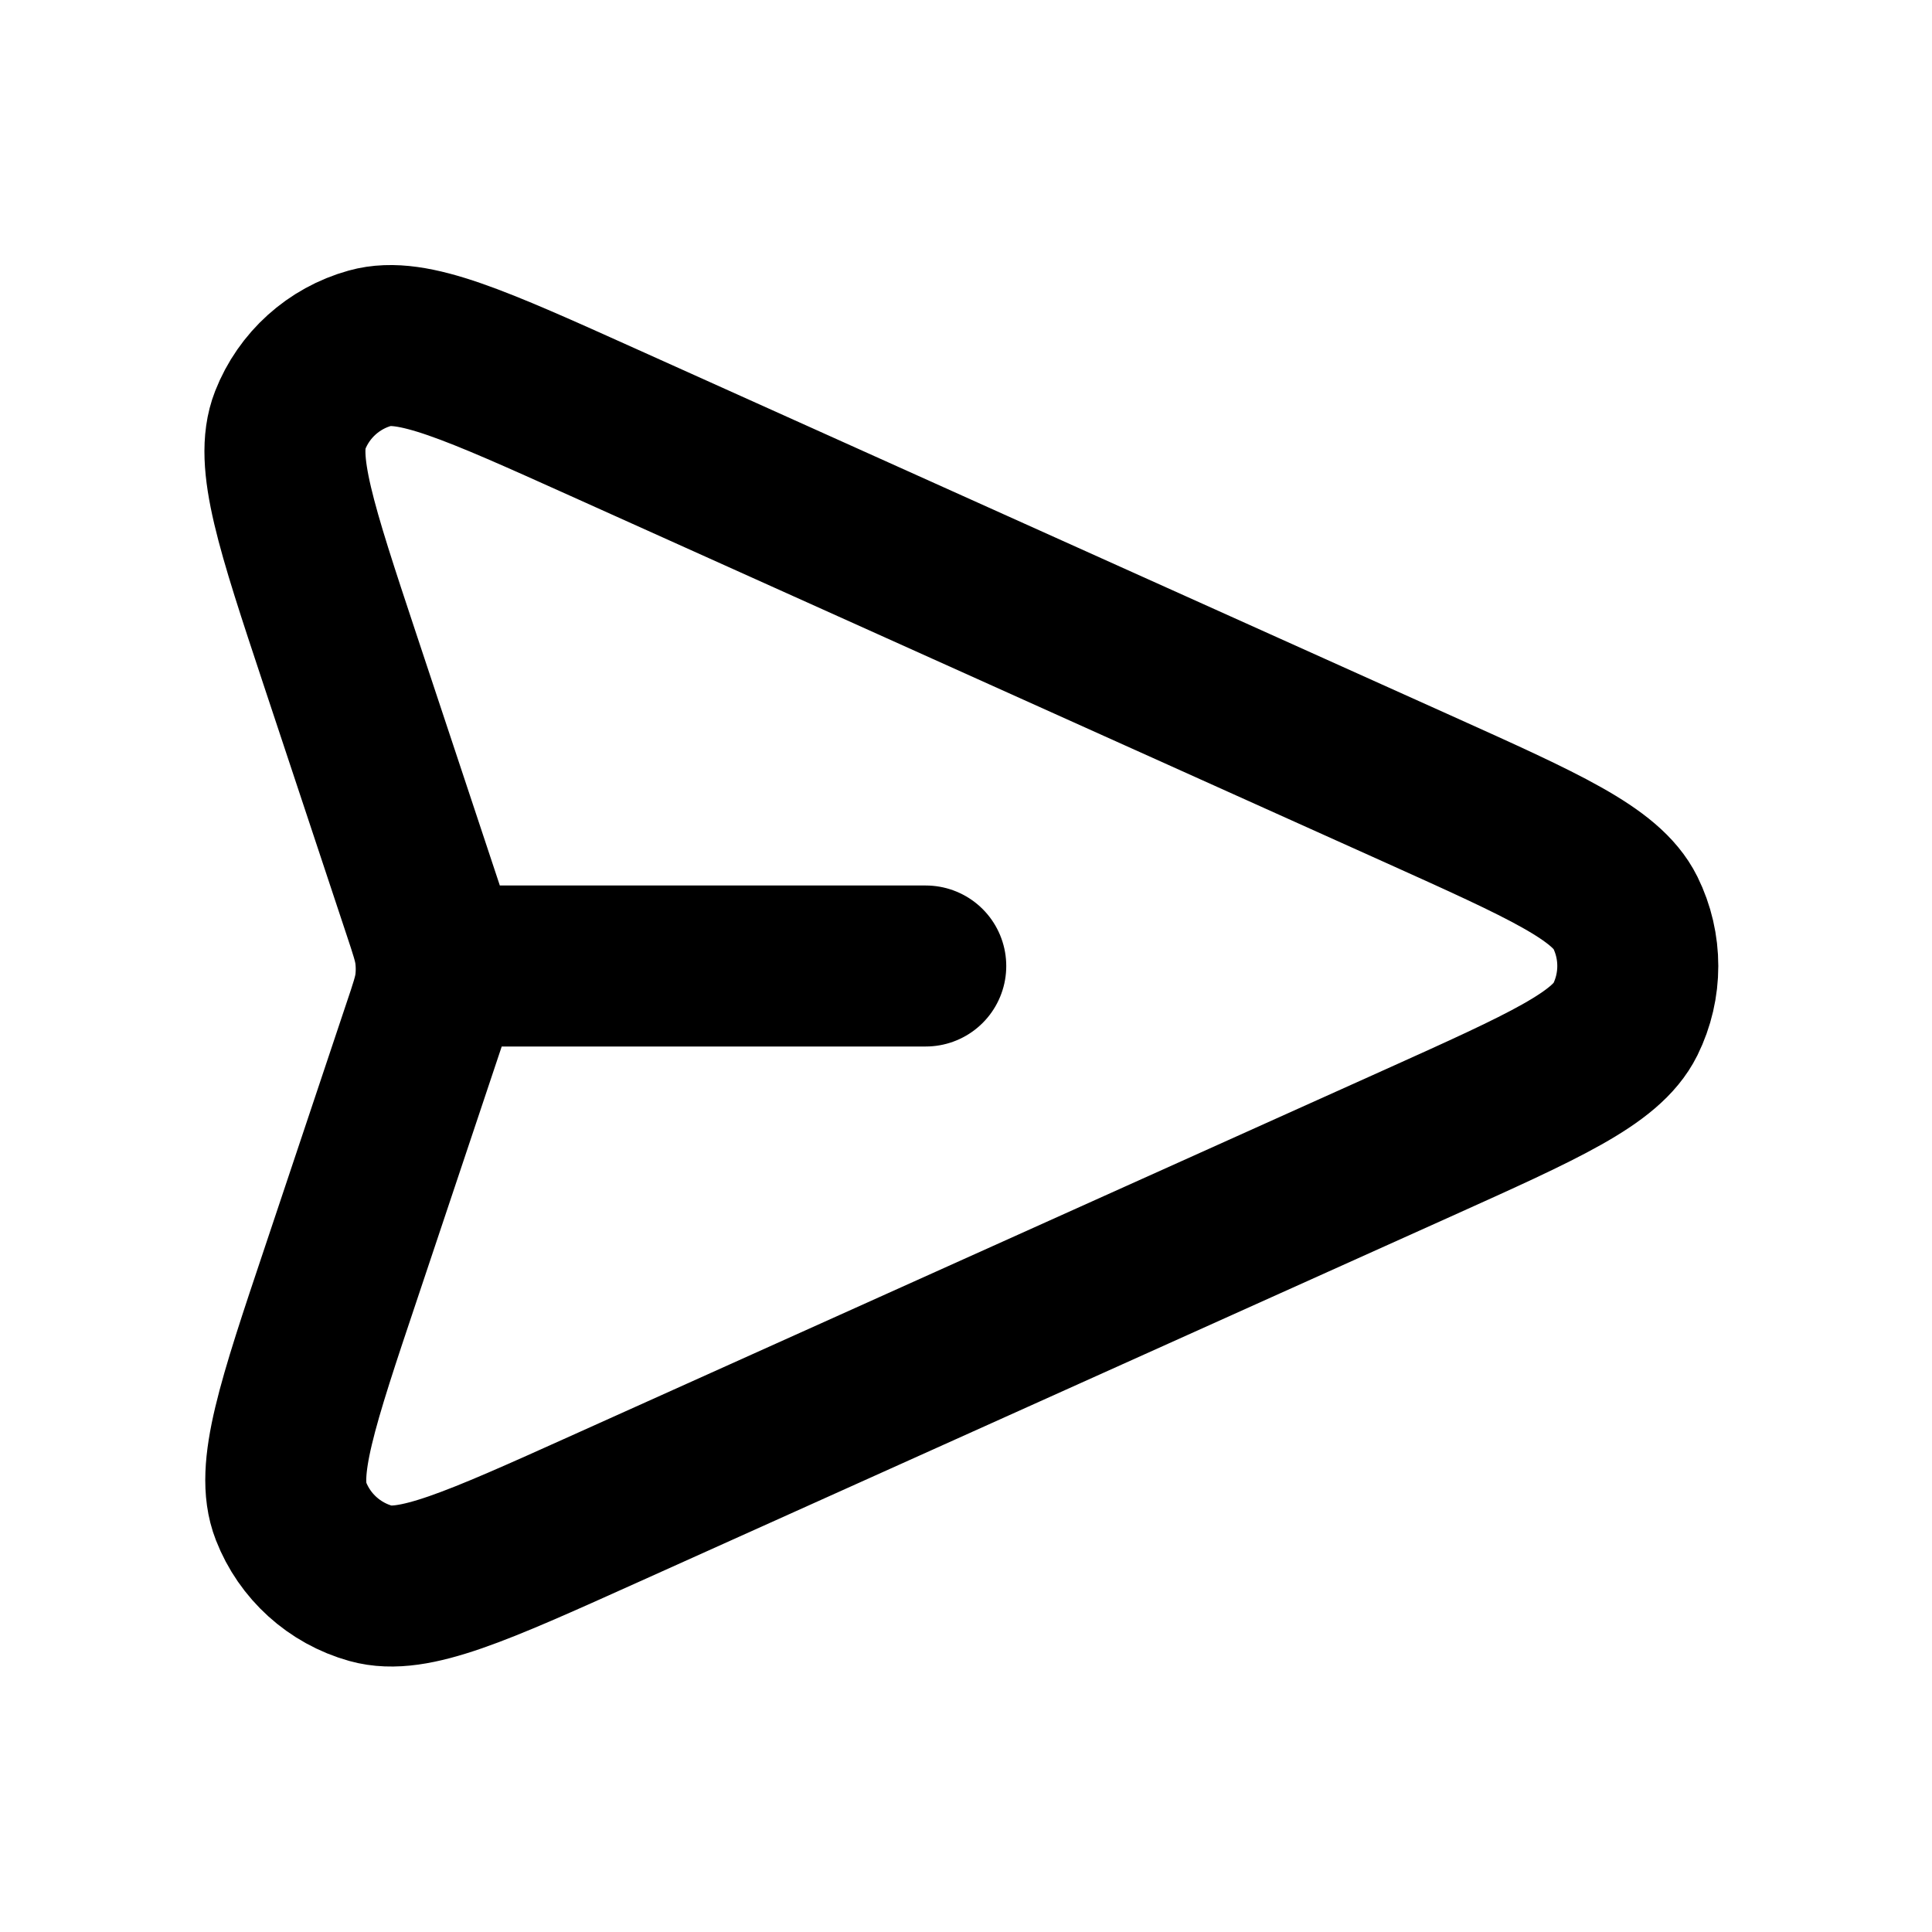
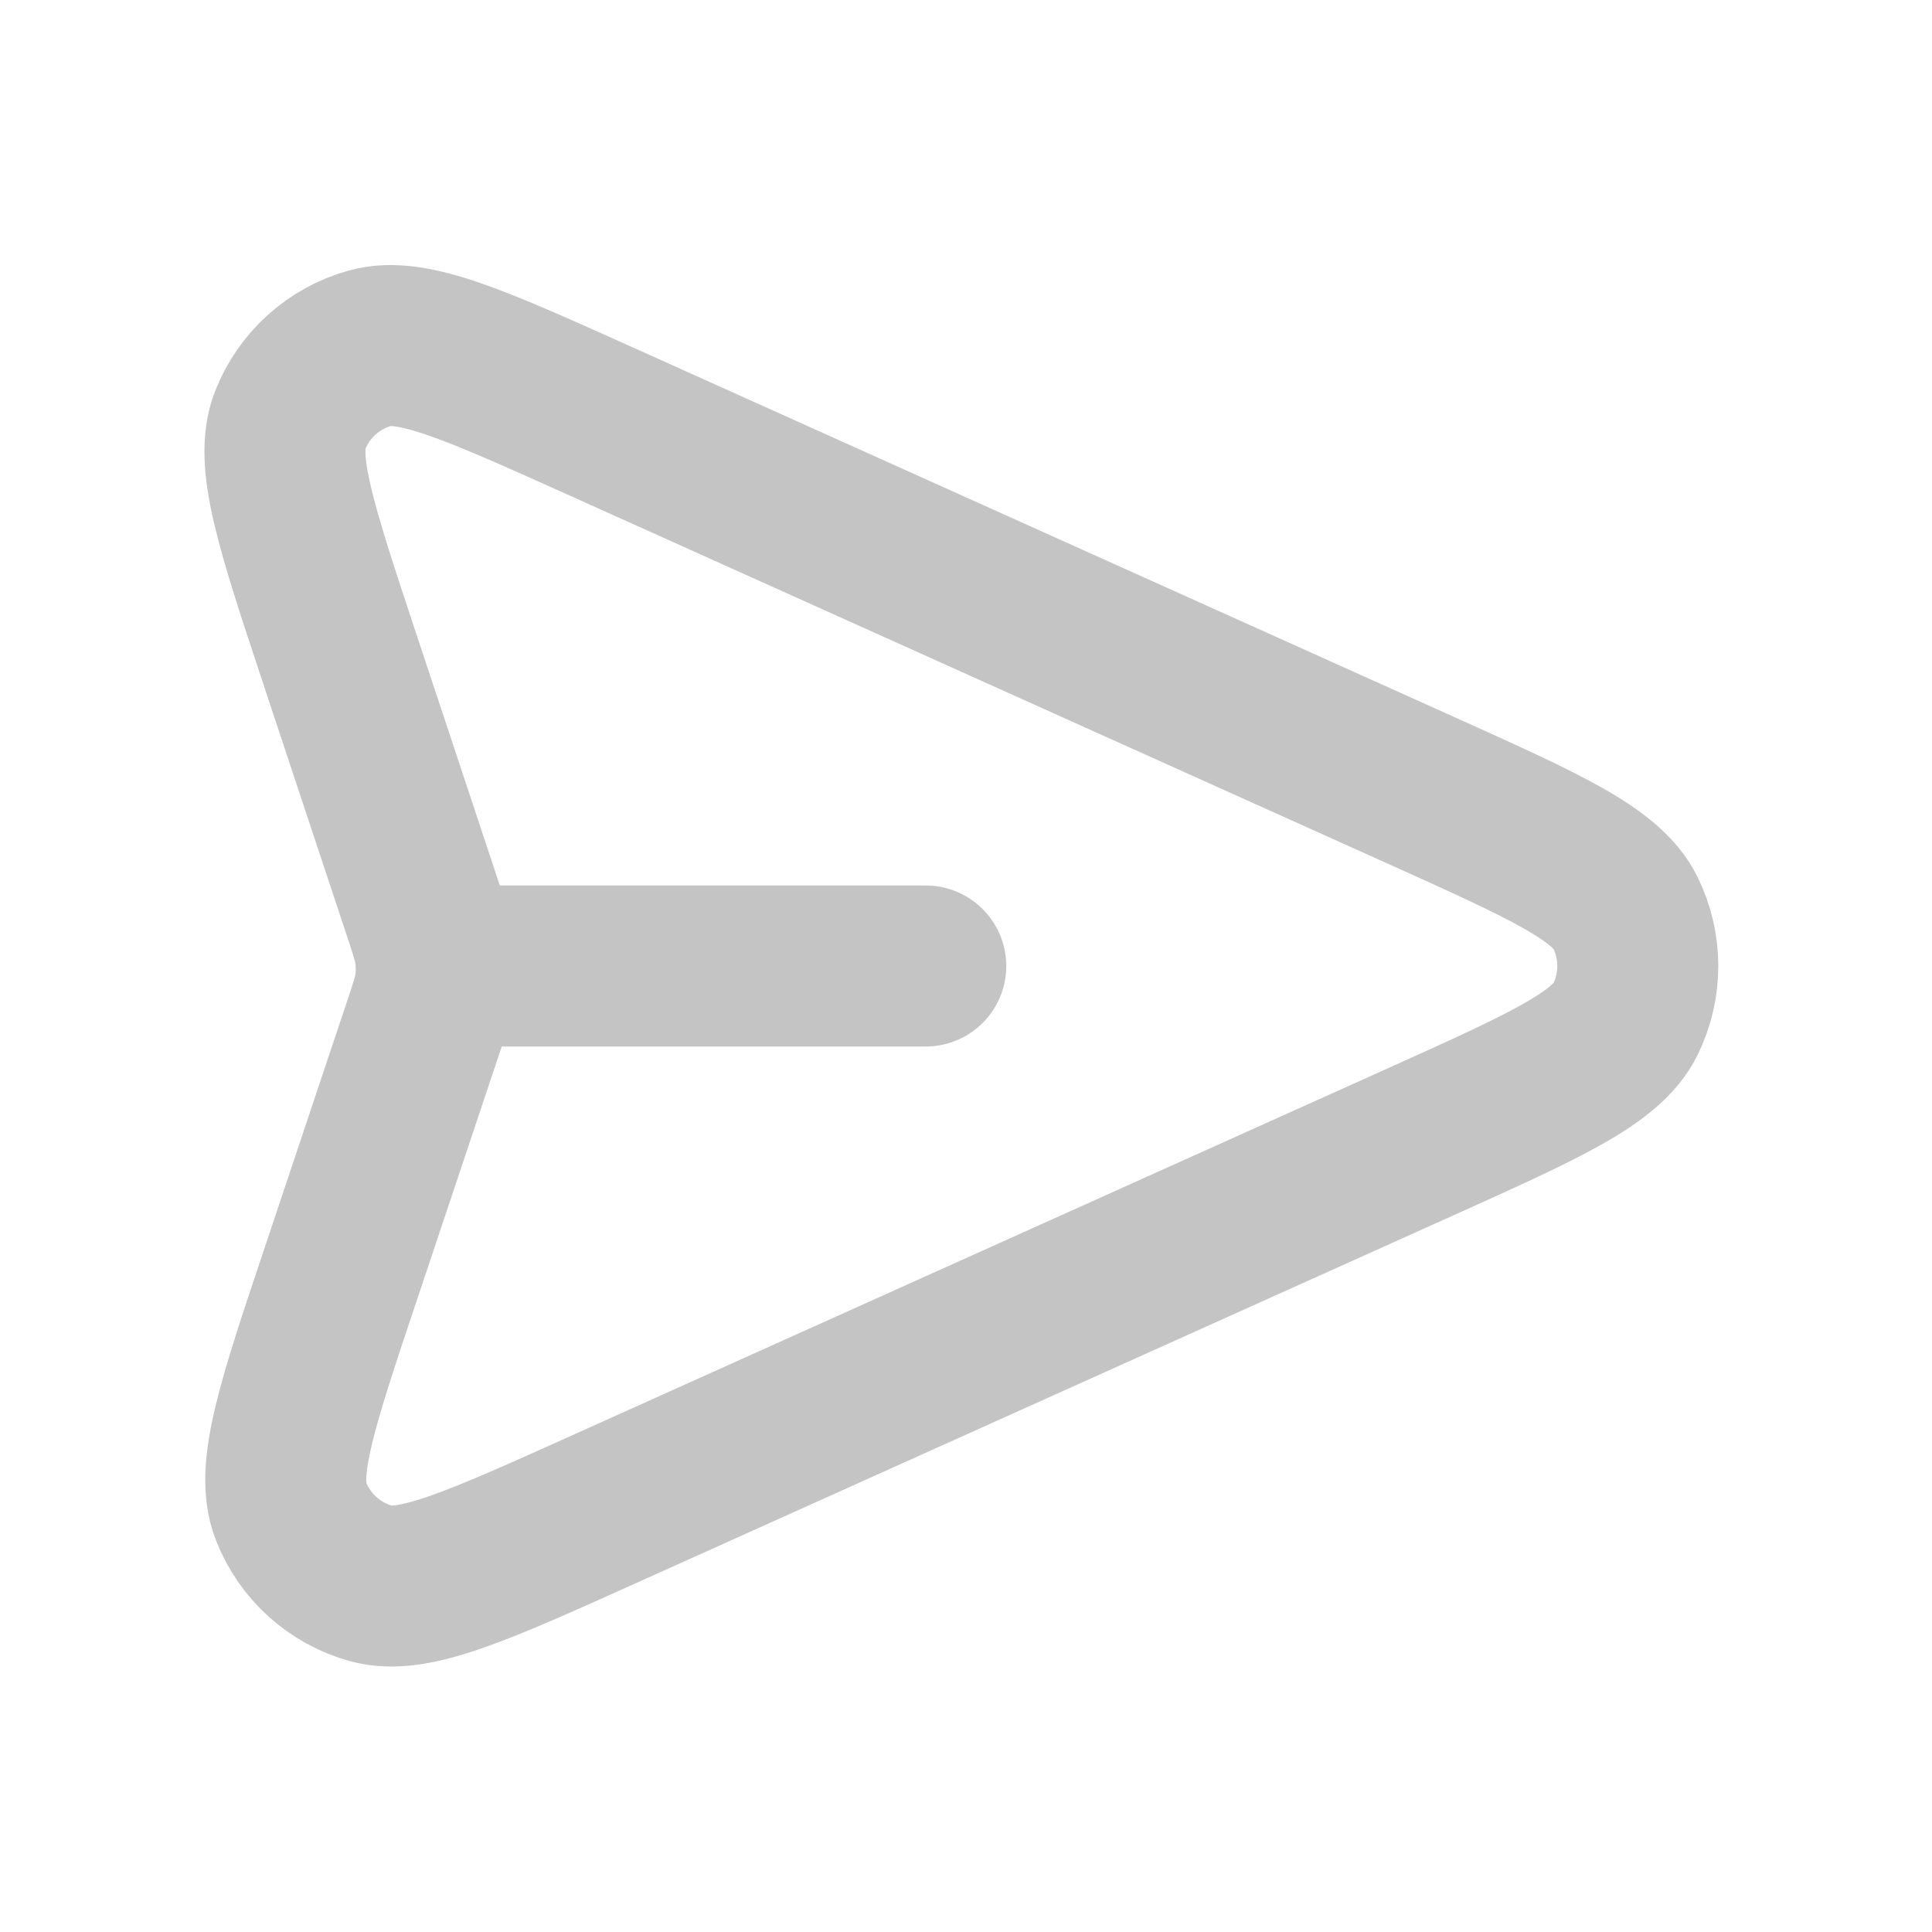
- <svg xmlns="http://www.w3.org/2000/svg" width="800px" height="800px" viewBox="0 0 24 24" fill="none">
-   <path d="M11.5 12H5.419M5.246 12.797L4.242 15.799C3.691 17.442 3.416 18.264 3.614 18.77C3.785 19.21 4.153 19.543 4.608 19.67C5.131 19.816 5.922 19.46 7.502 18.749L17.637 14.189C19.18 13.494 19.951 13.147 20.19 12.665C20.397 12.246 20.397 11.754 20.19 11.335C19.951 10.853 19.18 10.506 17.637 9.811L7.485 5.243C5.909 4.534 5.121 4.179 4.598 4.325C4.144 4.451 3.776 4.783 3.604 5.222C3.406 5.727 3.678 6.547 4.222 8.188L5.248 11.279C5.342 11.561 5.389 11.702 5.407 11.846C5.423 11.974 5.423 12.103 5.407 12.231C5.388 12.375 5.341 12.516 5.246 12.797Z" stroke="#000000" stroke-width="2" stroke-linecap="round" stroke-linejoin="round" />
+ <svg xmlns="http://www.w3.org/2000/svg" width="800px" height="800px" viewBox="0 0 24 24" fill="none" stroke="#c4c4c4">
+   <g id="SVGRepo_bgCarrier" stroke-width="0" />
+   <g id="SVGRepo_tracerCarrier" stroke-linecap="round" stroke-linejoin="round" />
+   <g id="SVGRepo_iconCarrier">
+     <path d="M11.5 12H5.419M5.246 12.797L4.242 15.799C3.691 17.442 3.416 18.264 3.614 18.77C3.785 19.21 4.153 19.543 4.608 19.67C5.131 19.816 5.922 19.46 7.502 18.749L17.637 14.189C19.18 13.494 19.951 13.147 20.19 12.665C20.397 12.246 20.397 11.754 20.19 11.335C19.951 10.853 19.18 10.506 17.637 9.811L7.485 5.243C5.909 4.534 5.121 4.179 4.598 4.325C4.144 4.451 3.776 4.783 3.604 5.222C3.406 5.727 3.678 6.547 4.222 8.188L5.248 11.279C5.342 11.561 5.389 11.702 5.407 11.846C5.423 11.974 5.423 12.103 5.407 12.231C5.388 12.375 5.341 12.516 5.246 12.797Z" stroke="#c4c4c4" stroke-width="2" stroke-linecap="round" stroke-linejoin="round" />
+   </g>
</svg>
